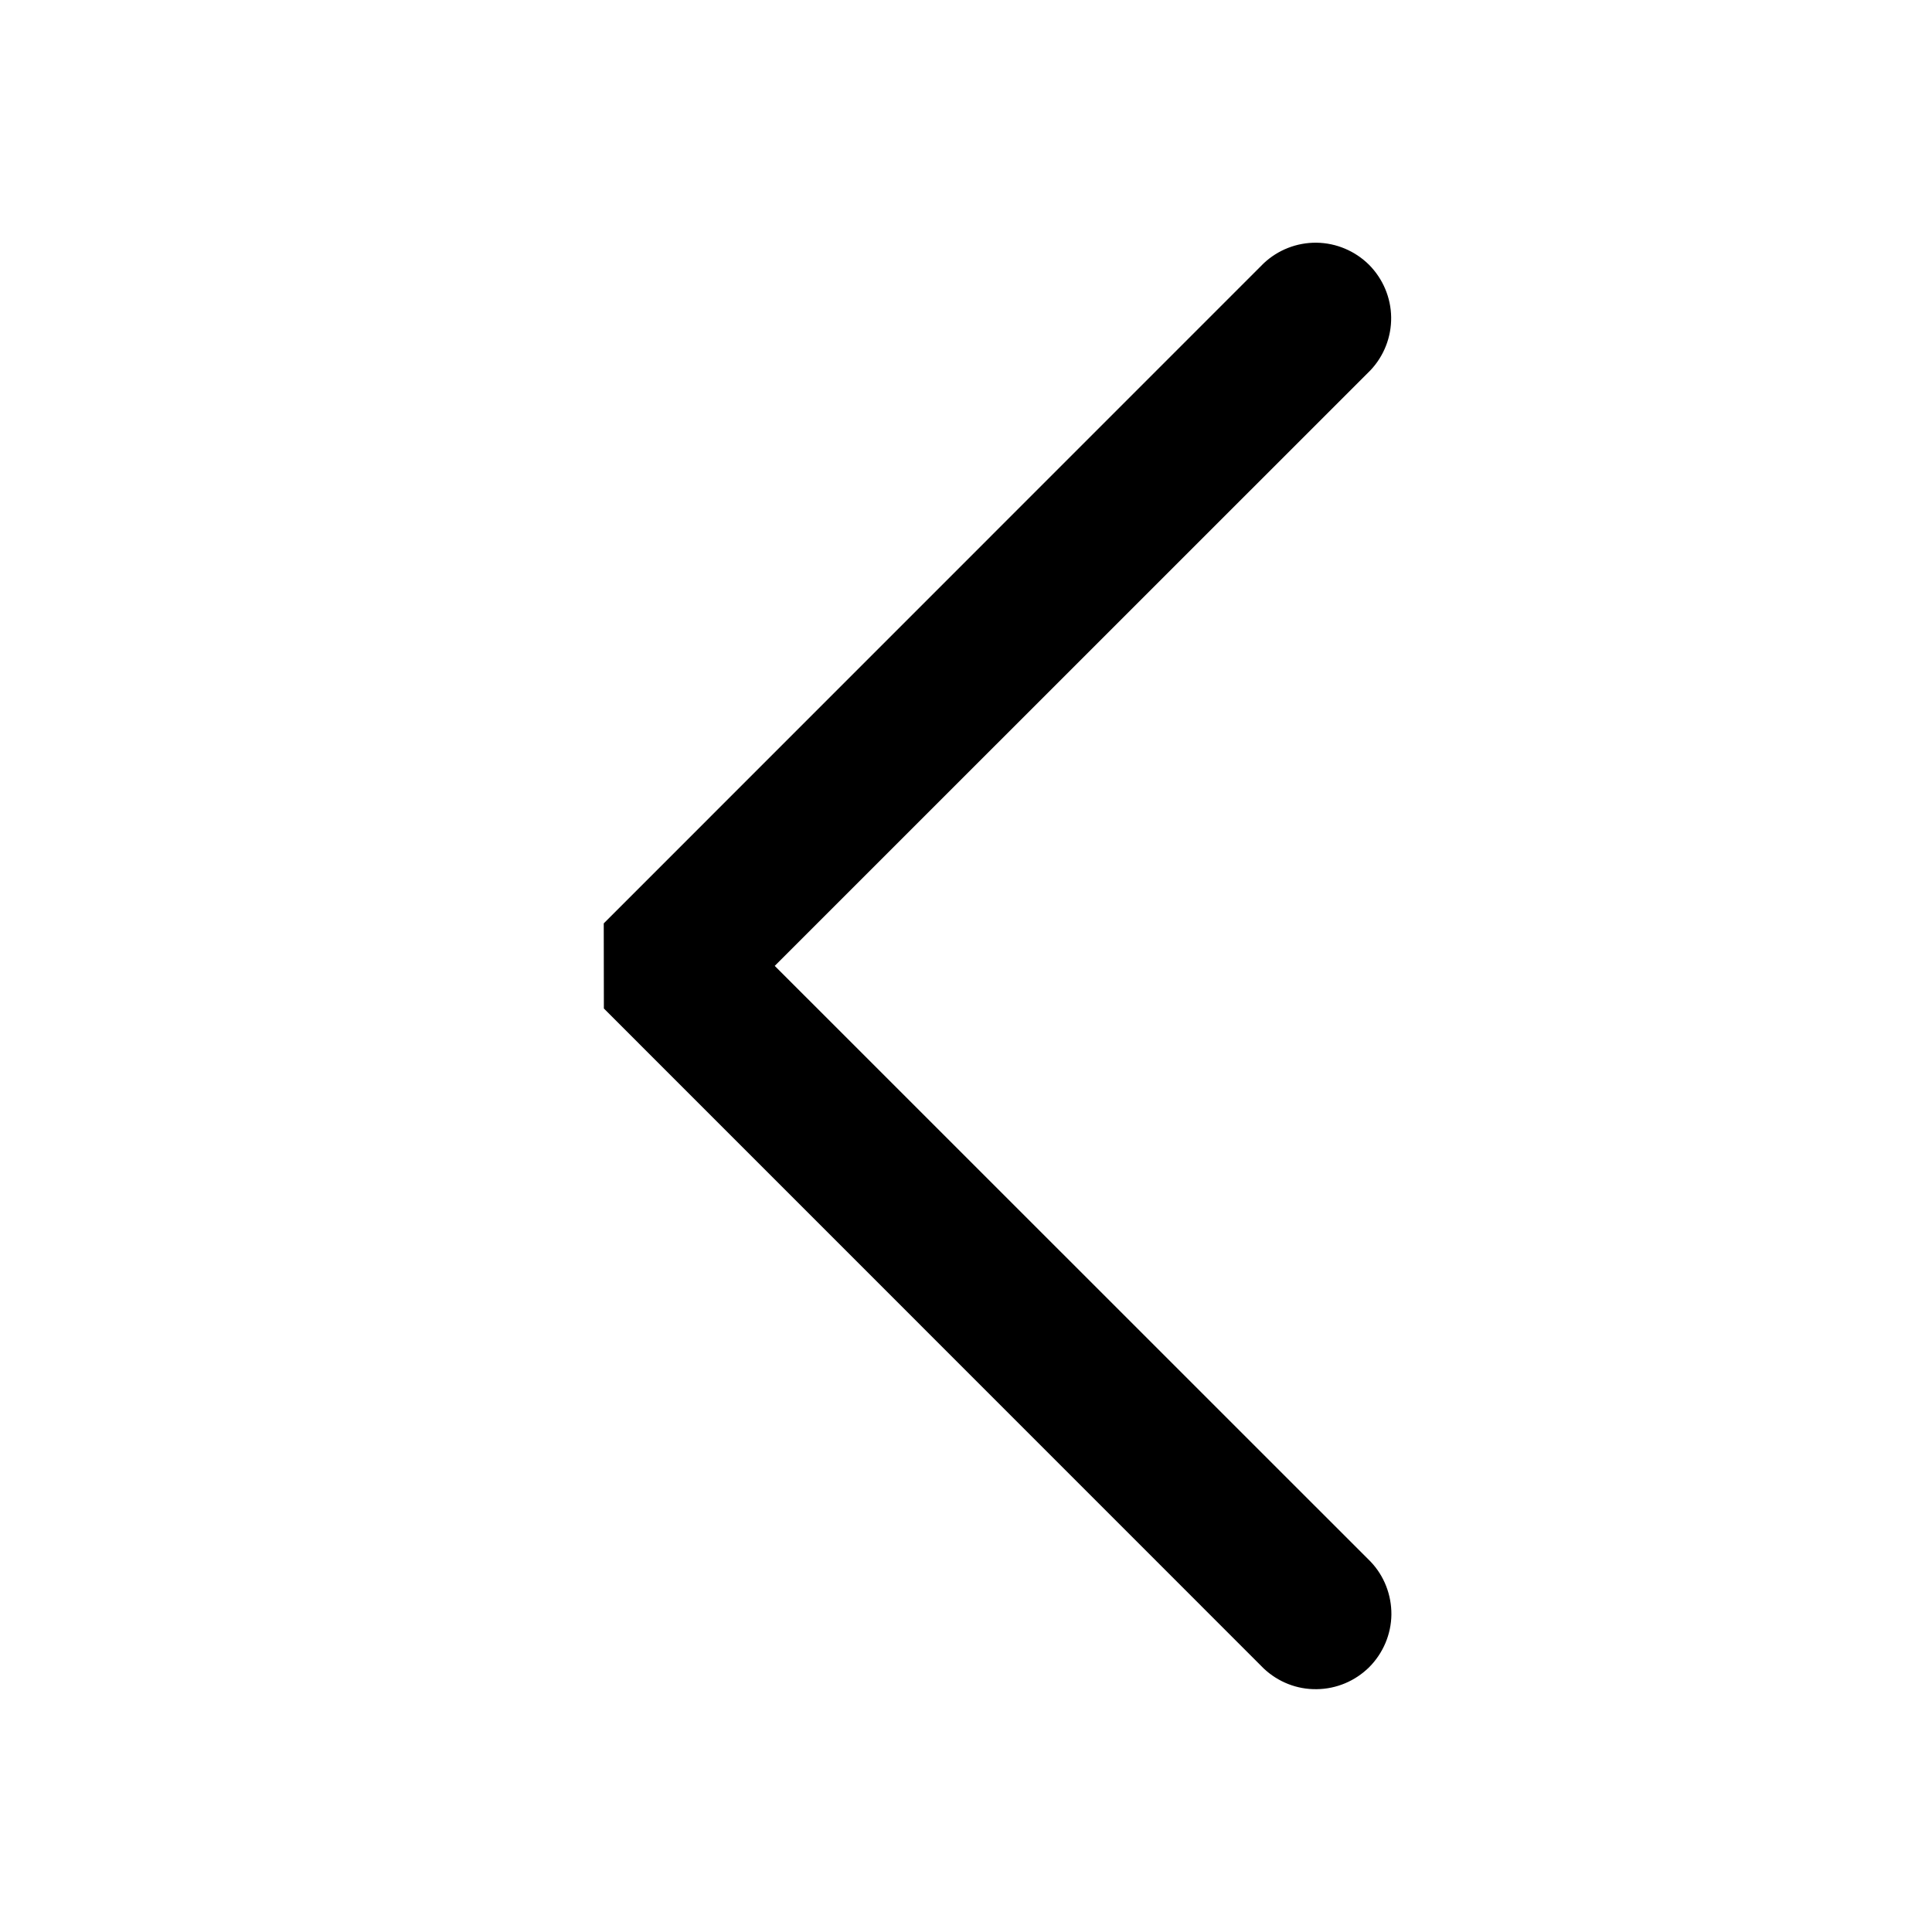
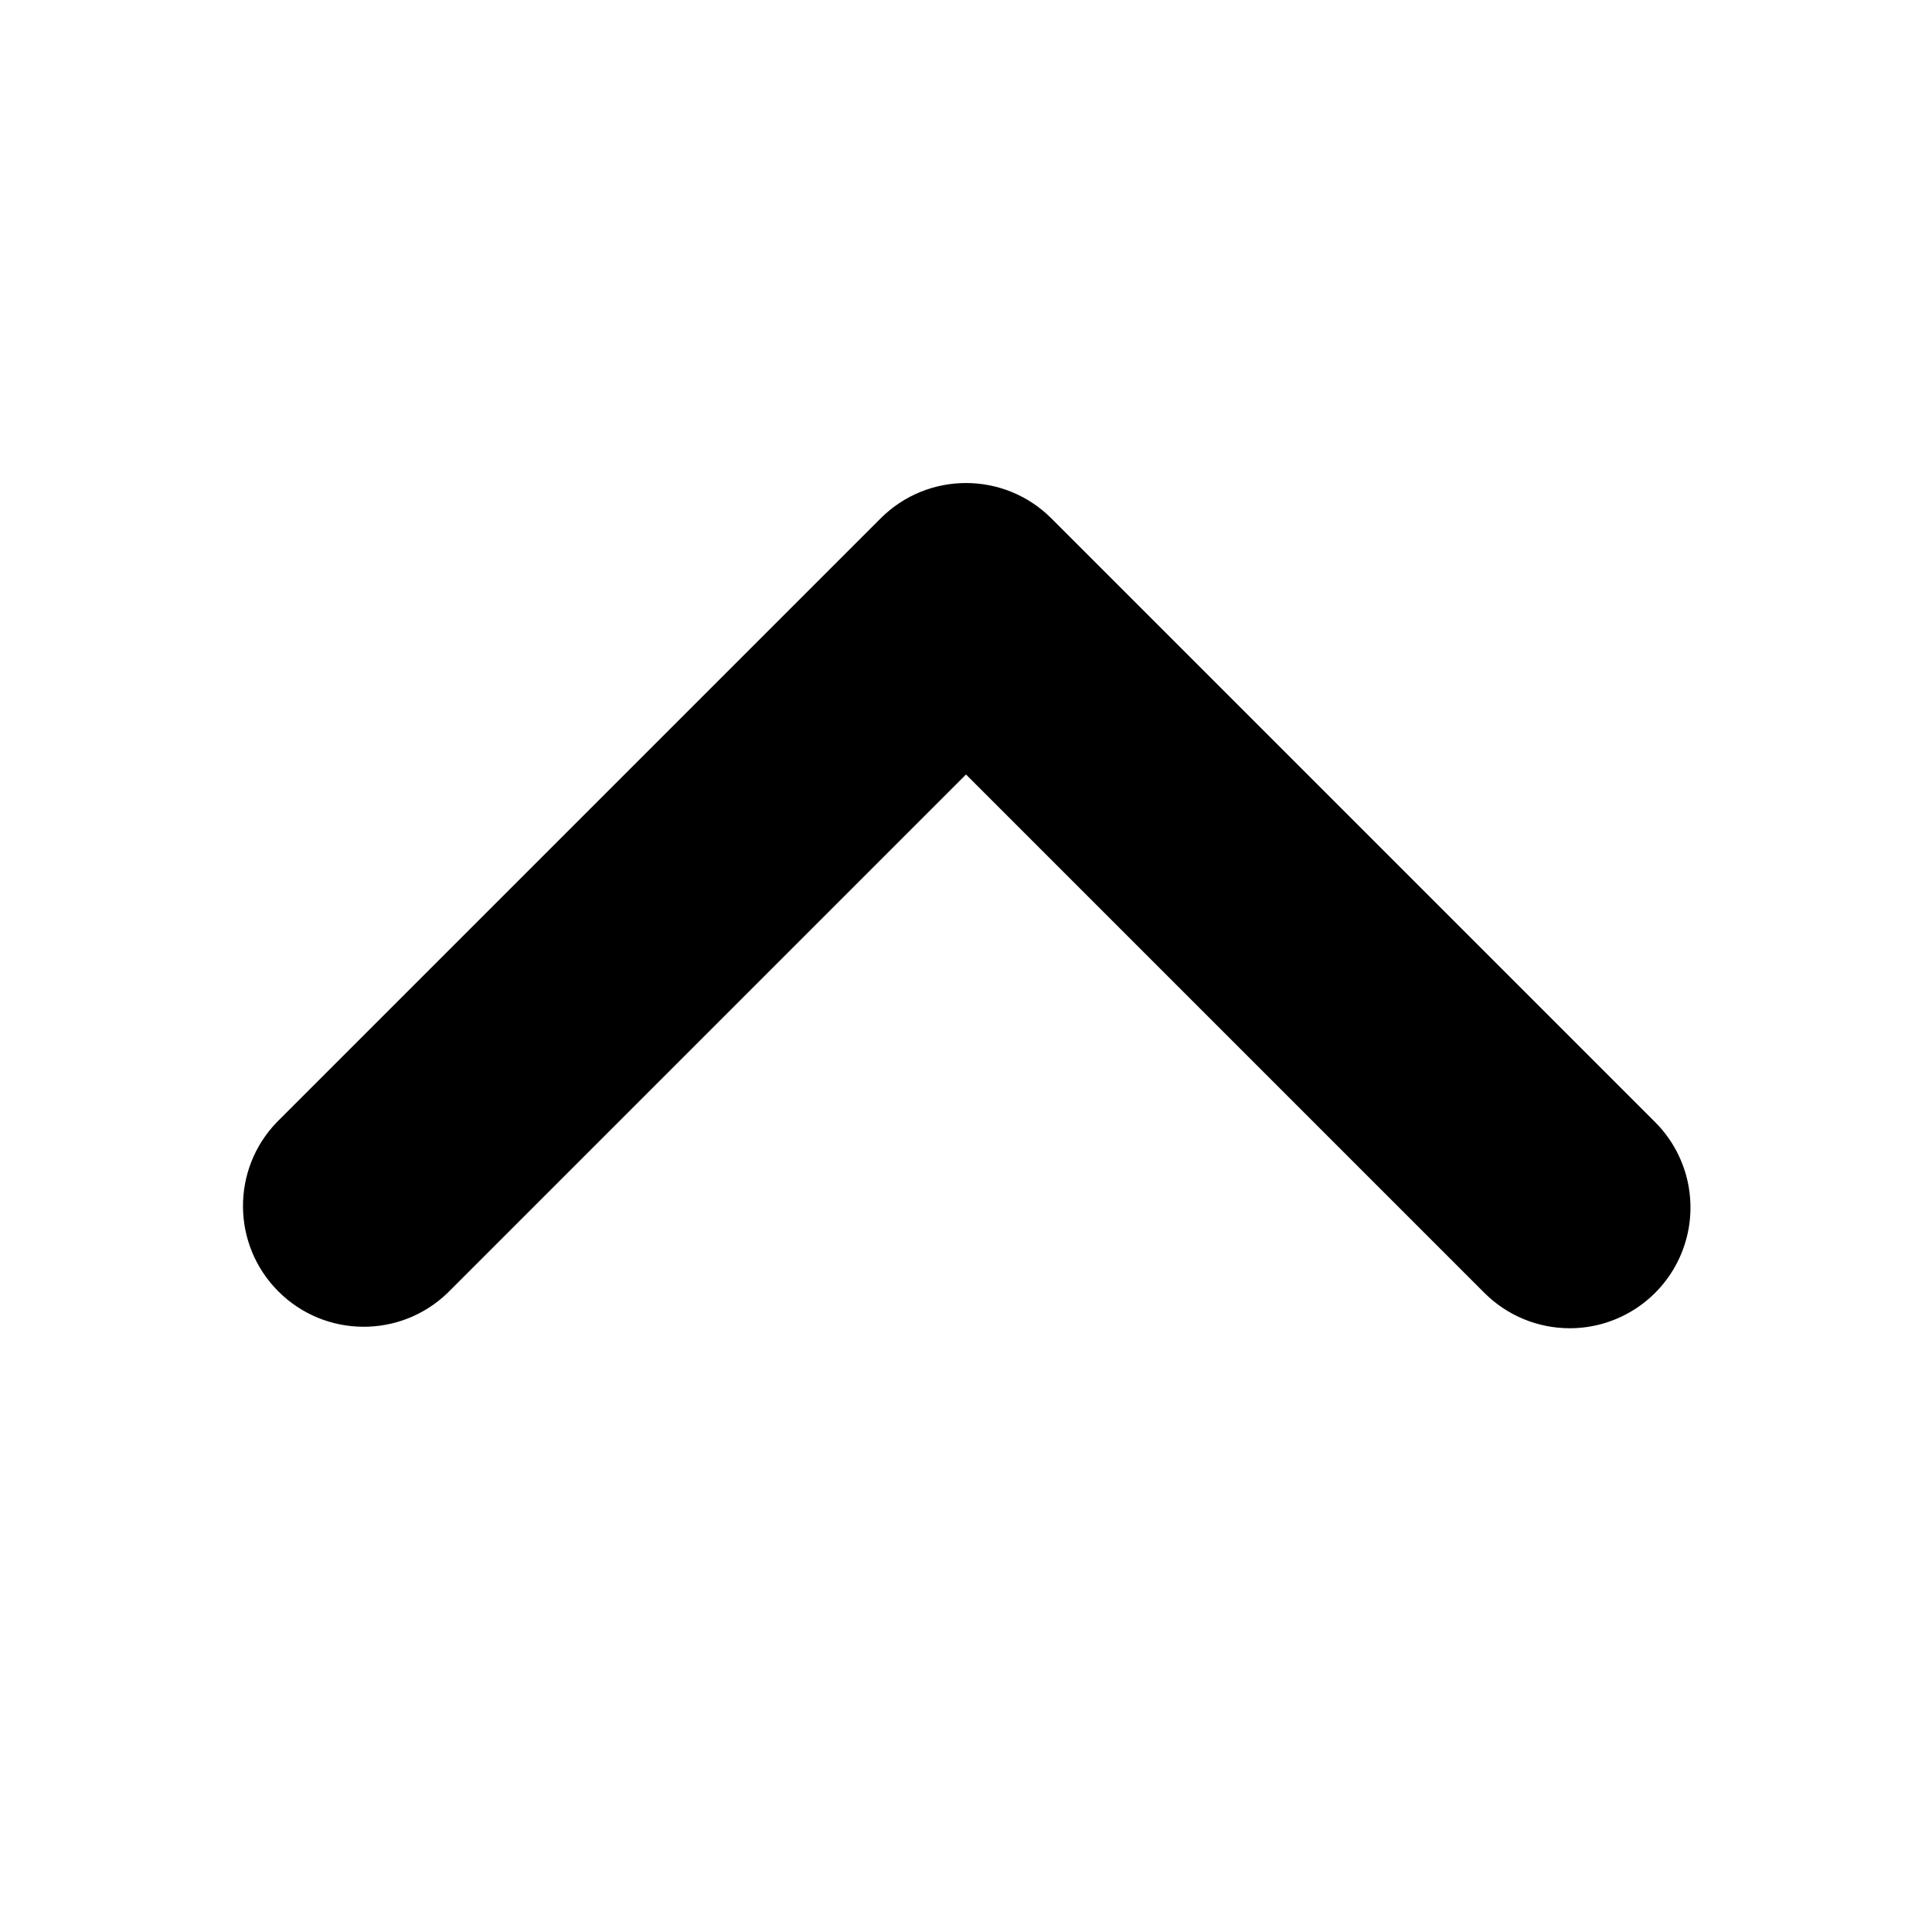
- <svg xmlns="http://www.w3.org/2000/svg" width="16" height="16" viewBox="0 0 16 16" fill="none">
-   <path d="M5.001 8.352L10.466 13.818C10.585 13.93 10.742 13.992 10.905 13.989C11.069 13.987 11.224 13.921 11.34 13.806C11.455 13.69 11.521 13.534 11.523 13.371C11.524 13.208 11.463 13.05 11.35 12.932L6.416 7.999L11.349 3.067C11.461 2.949 11.523 2.791 11.521 2.628C11.519 2.465 11.453 2.309 11.338 2.193C11.222 2.078 11.066 2.012 10.903 2.01C10.74 2.008 10.582 2.07 10.464 2.182L5 7.647L5.001 8.352Z" fill="black" />
+ <svg xmlns="http://www.w3.org/2000/svg" width="16" height="16" viewBox="0 0 16 16">
+   <path d="M13 11a1 1 0 0 1-.707-.293L8 6.414l-4.293 4.293a1 1 0 0 1-1.414-1.414l5-5a1 1 0 0 1 1.414 0l5 5A1 1 0 0 1 13 11z" />
</svg>
